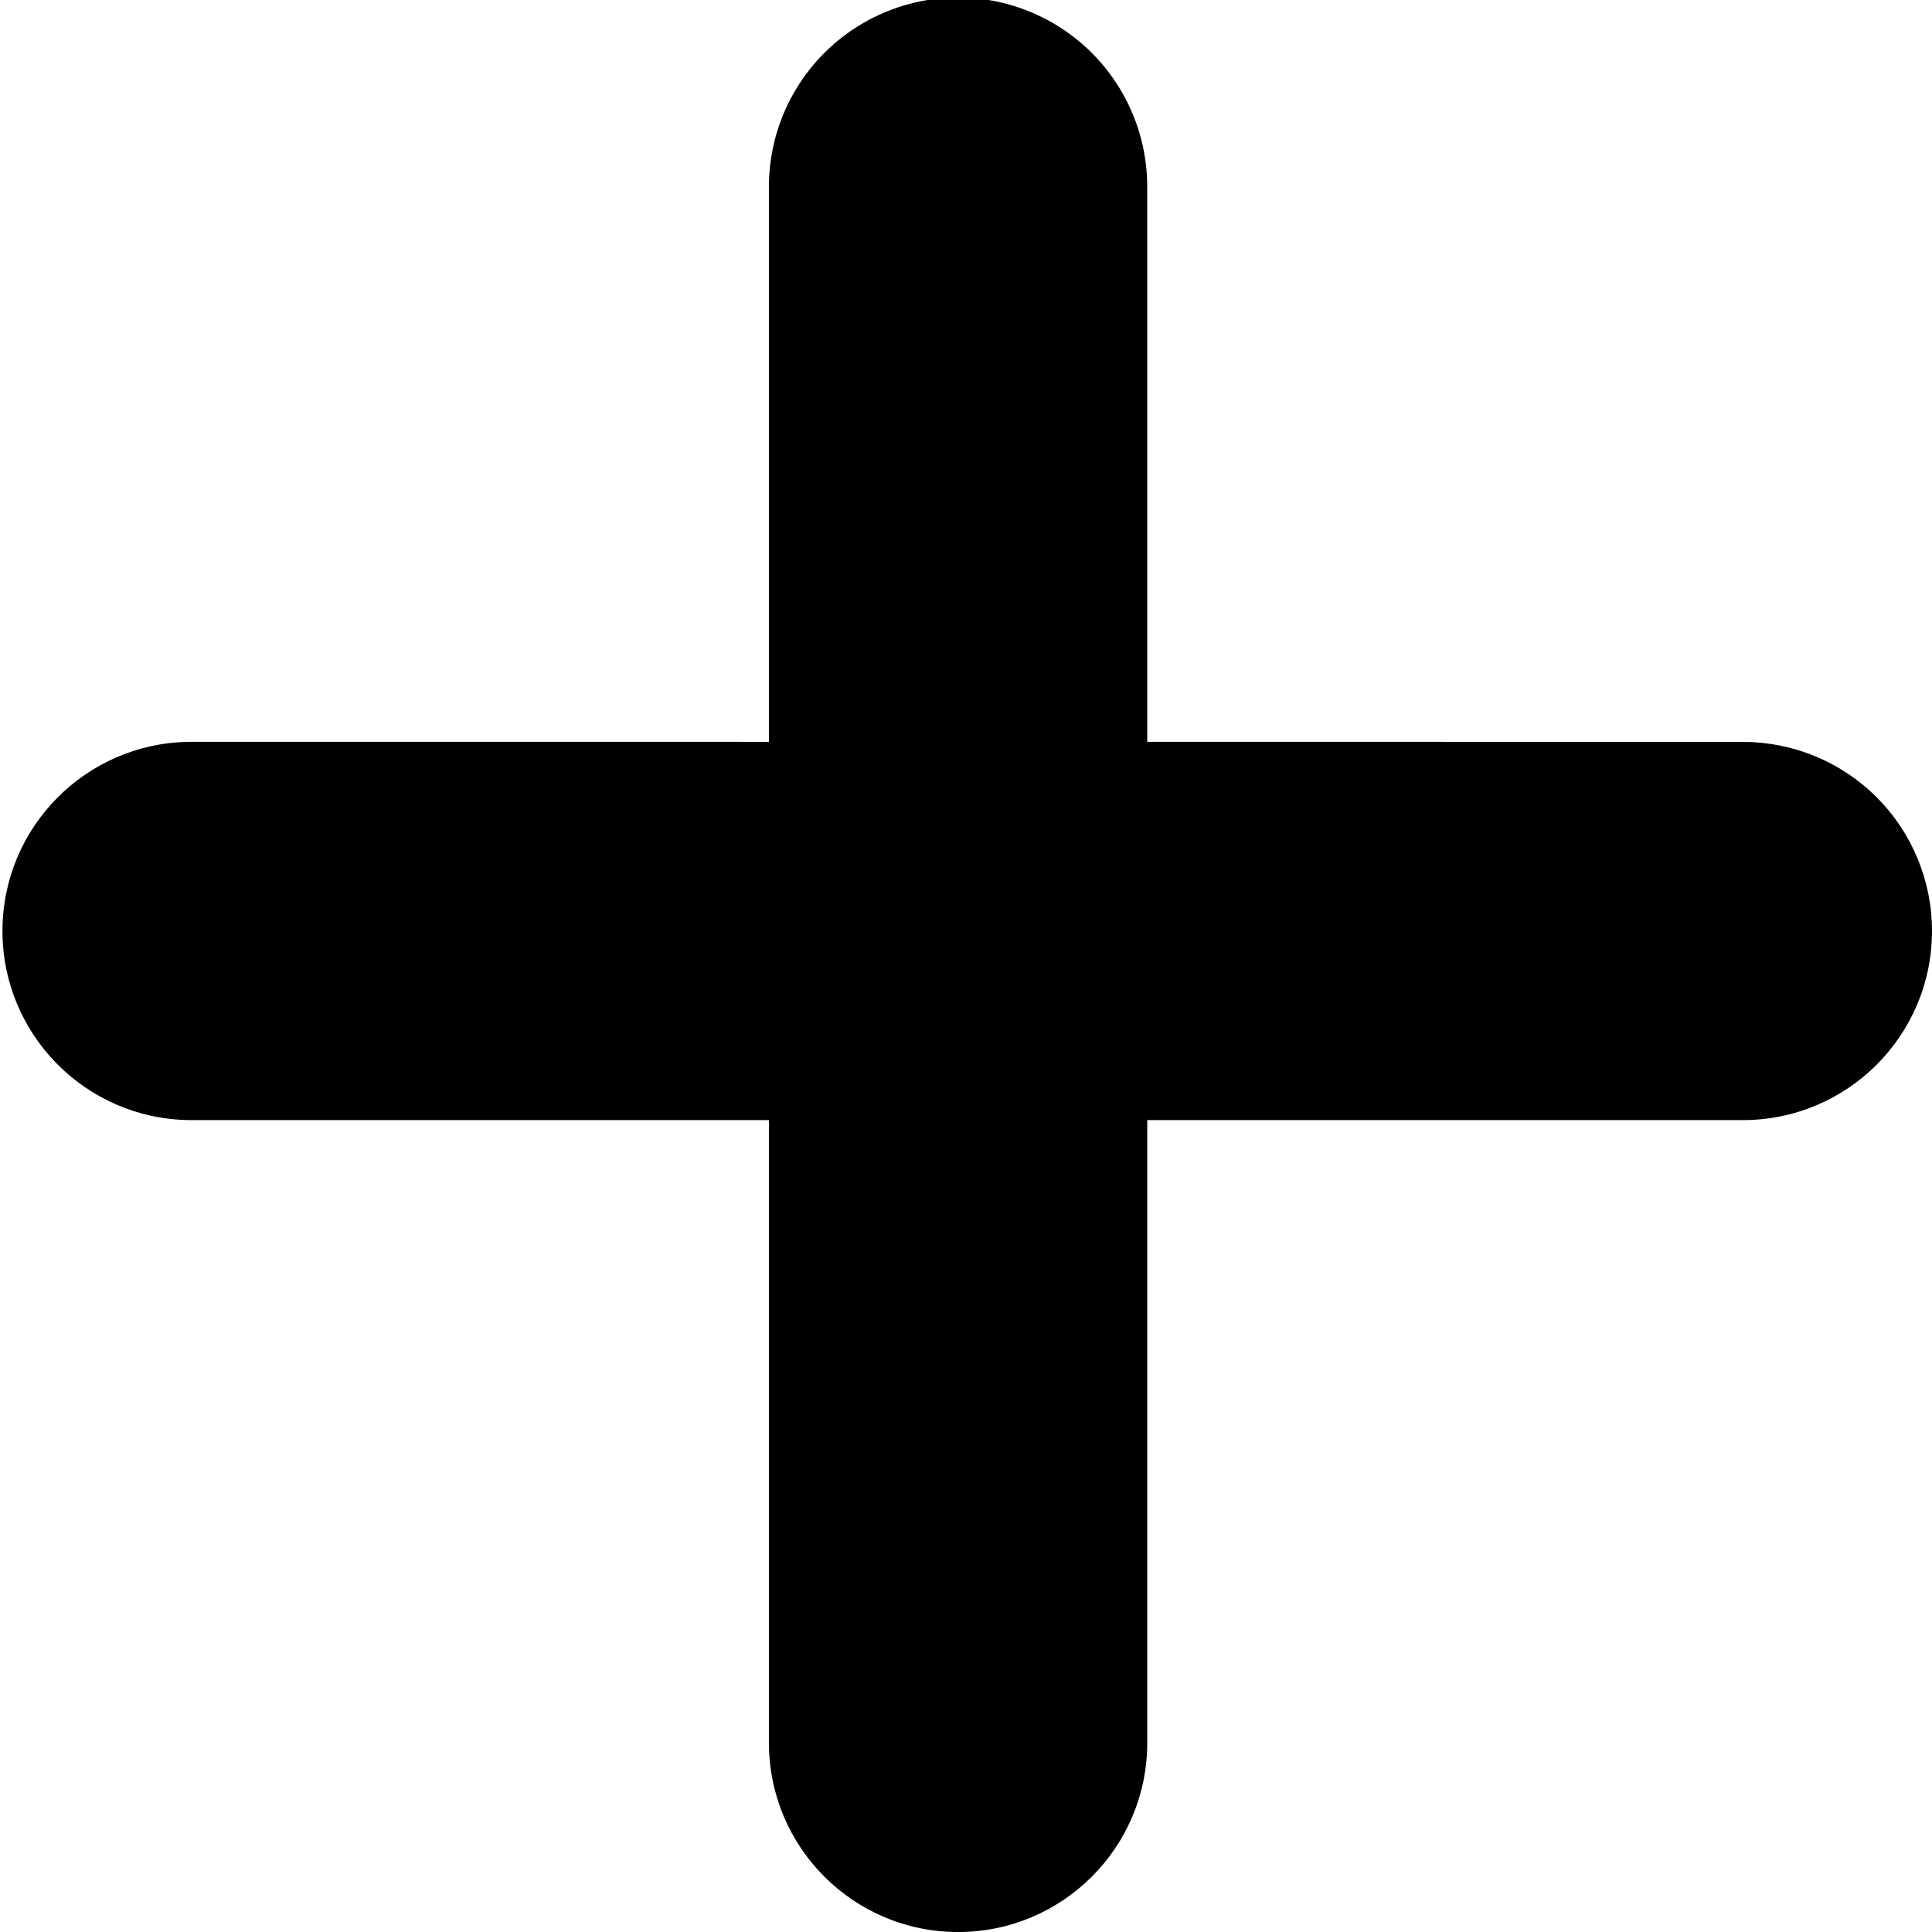
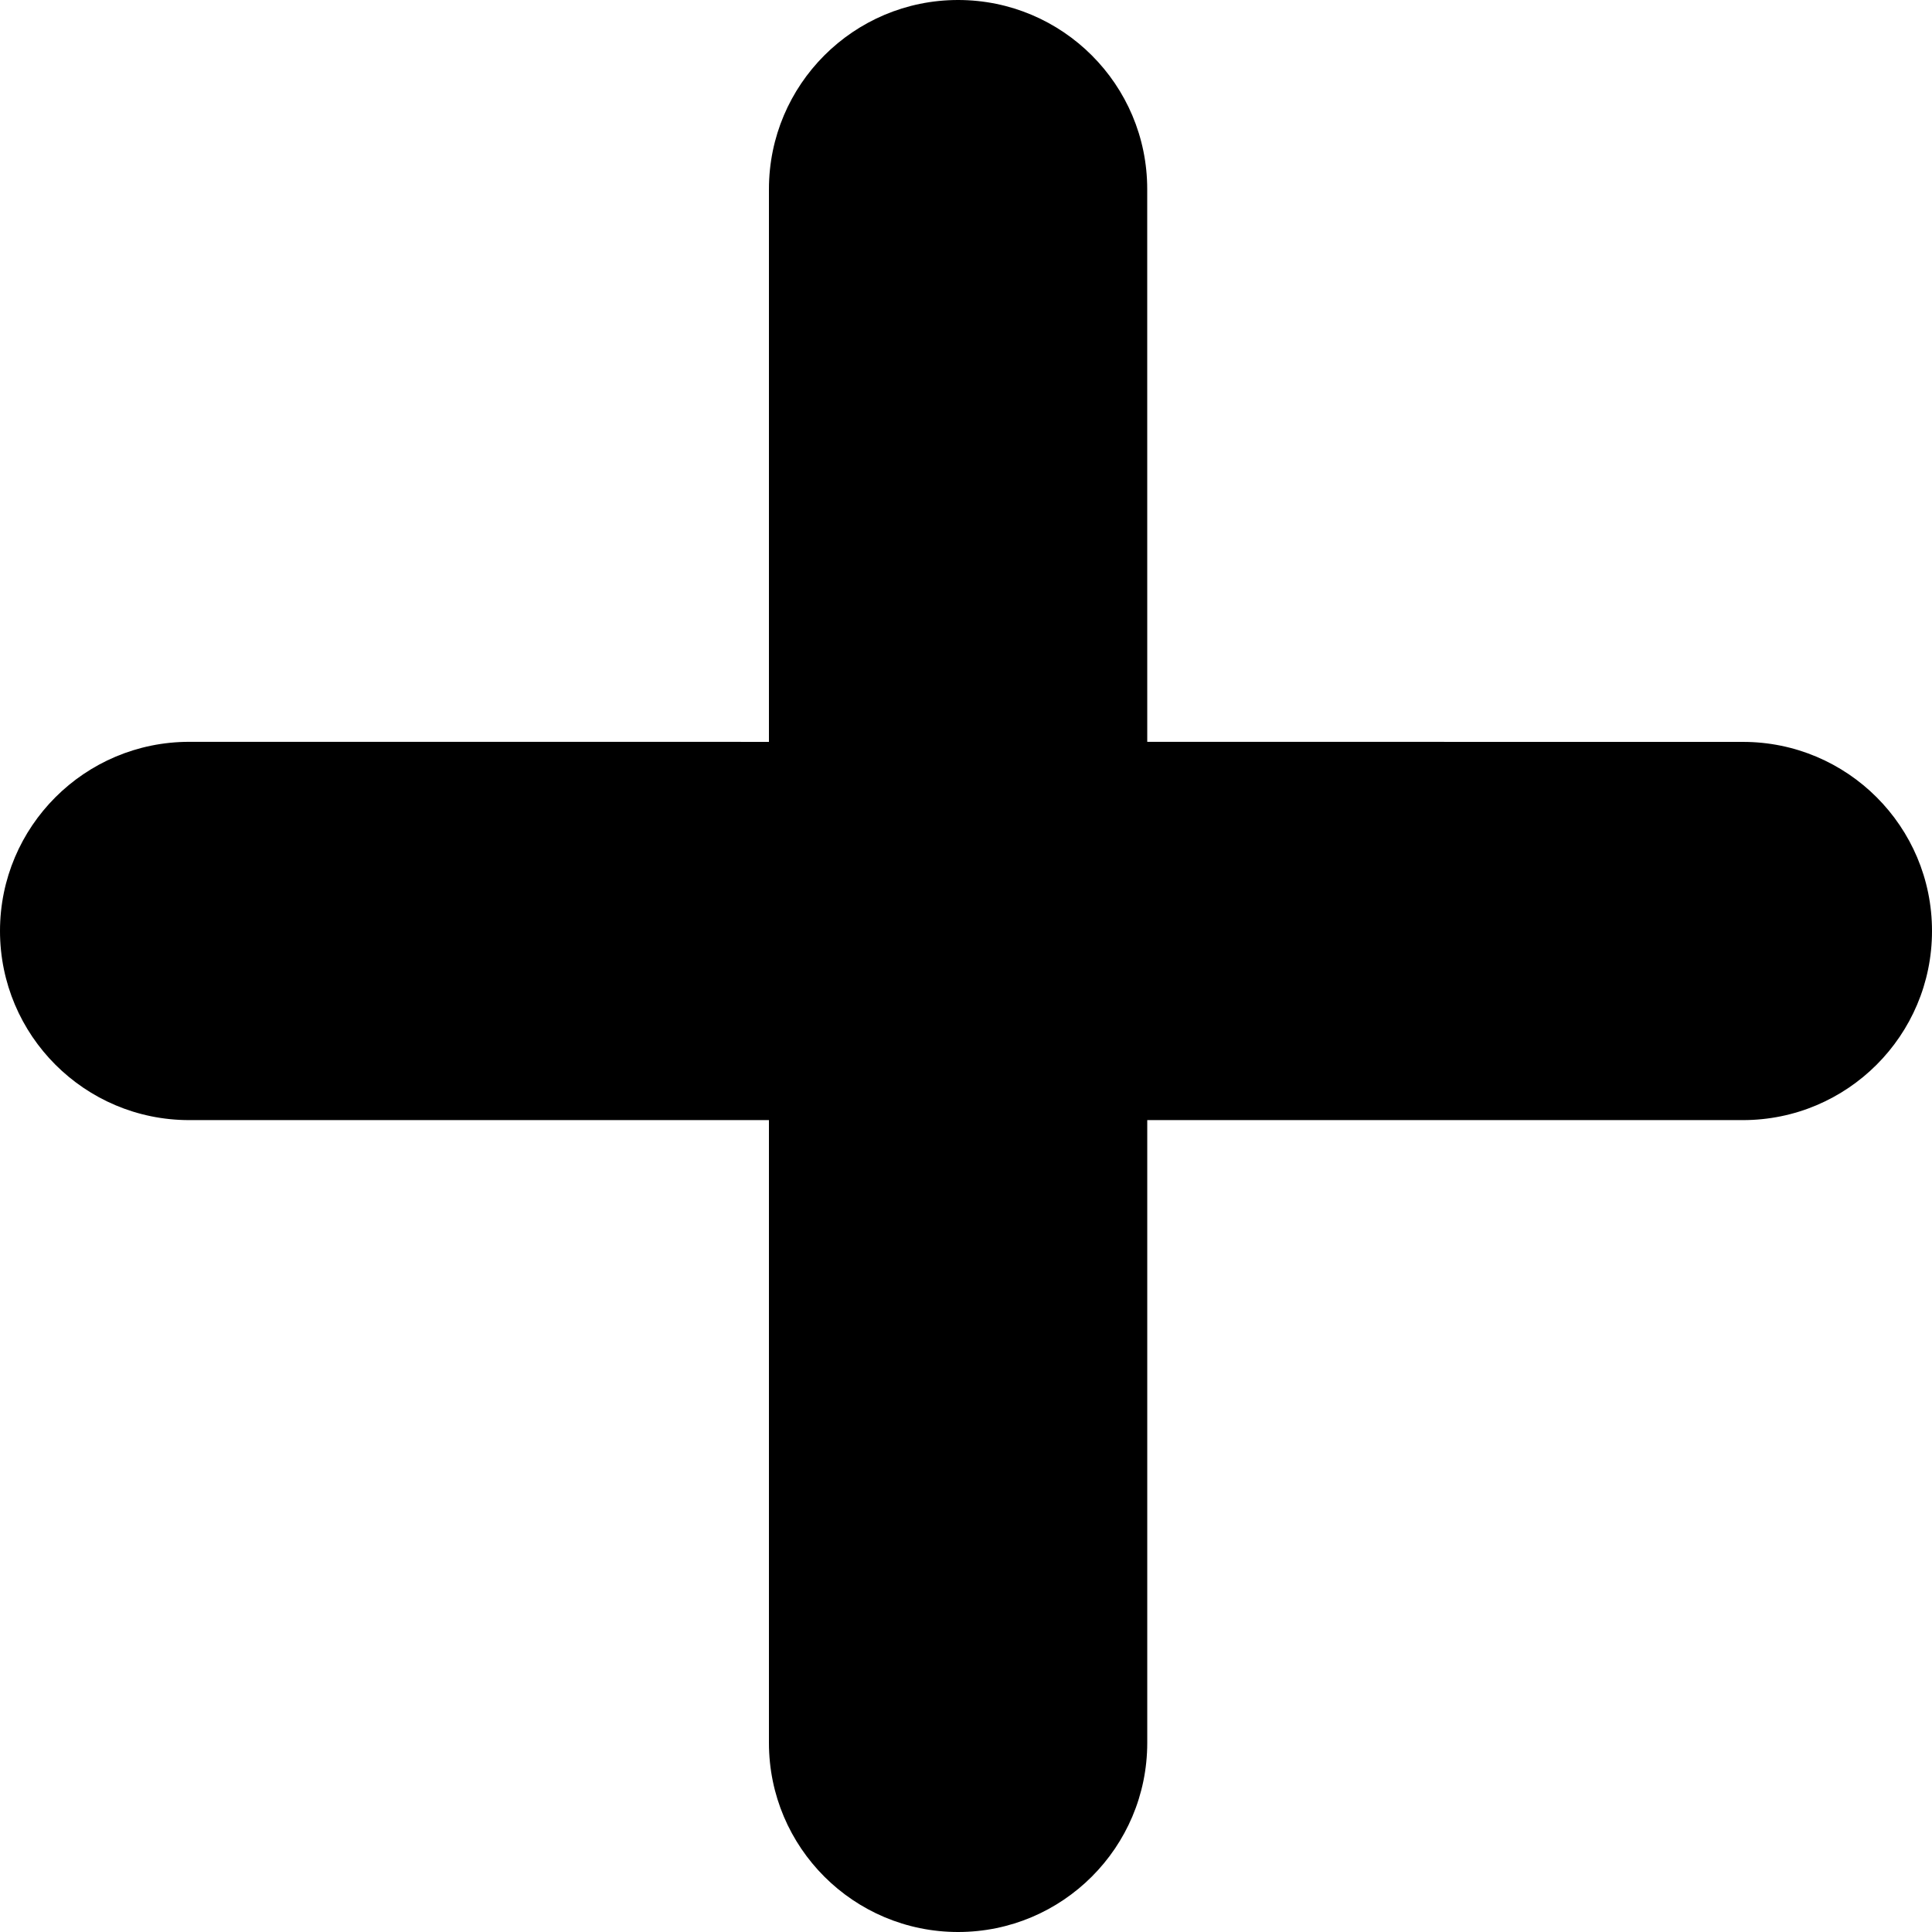
- <svg xmlns="http://www.w3.org/2000/svg" viewBox="0 0 60.364 60.364">
-   <path d="M54.454 23.18l-18.609-.002-.001-17.268a5.91 5.91 0 10-11.819 0v17.269L5.91 23.178a5.91 5.91 0 000 11.819h18.115v19.457a5.91 5.91 0 0011.82.002V34.997h18.611a5.908 5.908 0 005.908-5.907 5.906 5.906 0 00-5.91-5.91z" />
+ <svg xmlns="http://www.w3.org/2000/svg" version="1.1" id="Capa_1" x="0px" y="0px" viewBox="0 0 60.364 60.364" style="enable-background:new 0 0 60.364 60.364;" xml:space="preserve">
+   <g>
+     <path d="M54.454,23.18l-18.609-0.002L35.844,5.91C35.845,2.646,33.198,0,29.934,0c-3.263,0-5.909,2.646-5.909,5.91v17.269   L5.91,23.178C2.646,23.179,0,25.825,0,29.088c0.002,3.264,2.646,5.909,5.91,5.909h18.115v19.457c0,3.267,2.646,5.91,5.91,5.91   c3.264,0,5.909-2.646,5.91-5.908V34.997h18.611c3.262,0,5.908-2.645,5.908-5.907C60.367,25.824,57.718,23.178,54.454,23.18z" />
+   </g>
+   <g>
+ </g>
+   <g>
+ </g>
+   <g>
+ </g>
+   <g>
+ </g>
+   <g>
+ </g>
+   <g>
+ </g>
+   <g>
+ </g>
+   <g>
+ </g>
+   <g>
+ </g>
+   <g>
+ </g>
+   <g>
+ </g>
+   <g>
+ </g>
+   <g>
+ </g>
+   <g>
+ </g>
+   <g>
+ </g>
</svg>
